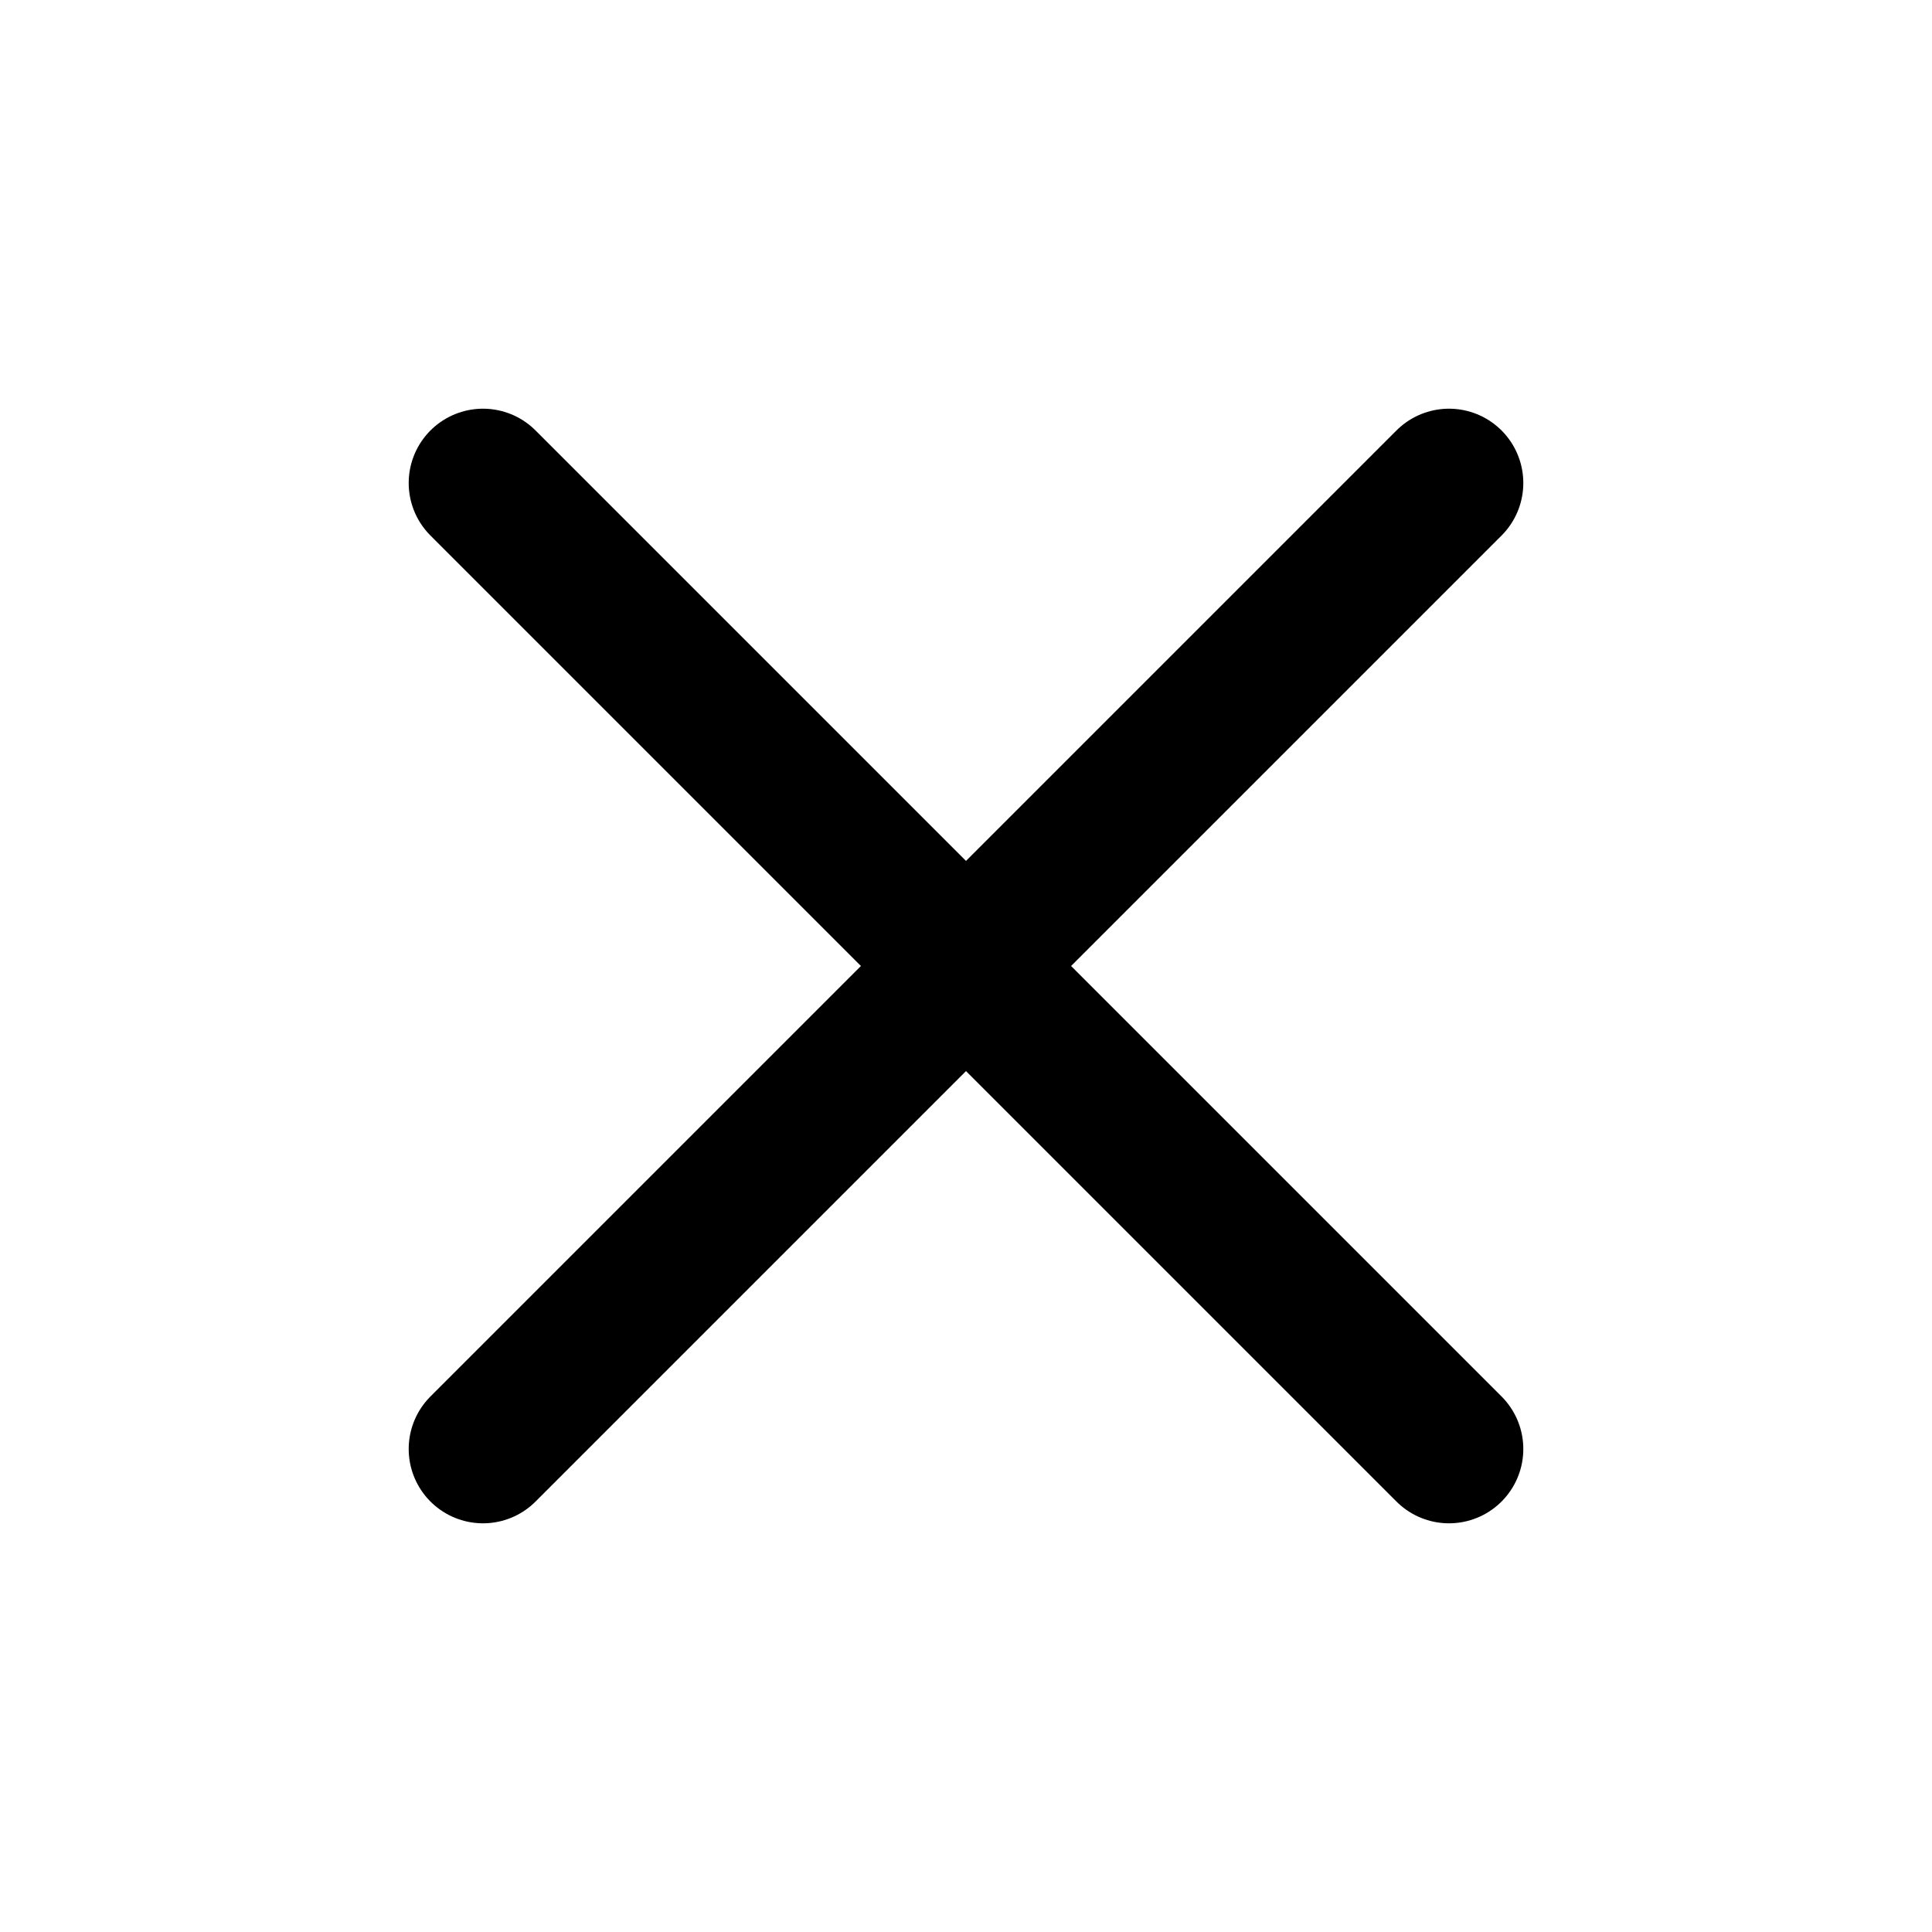
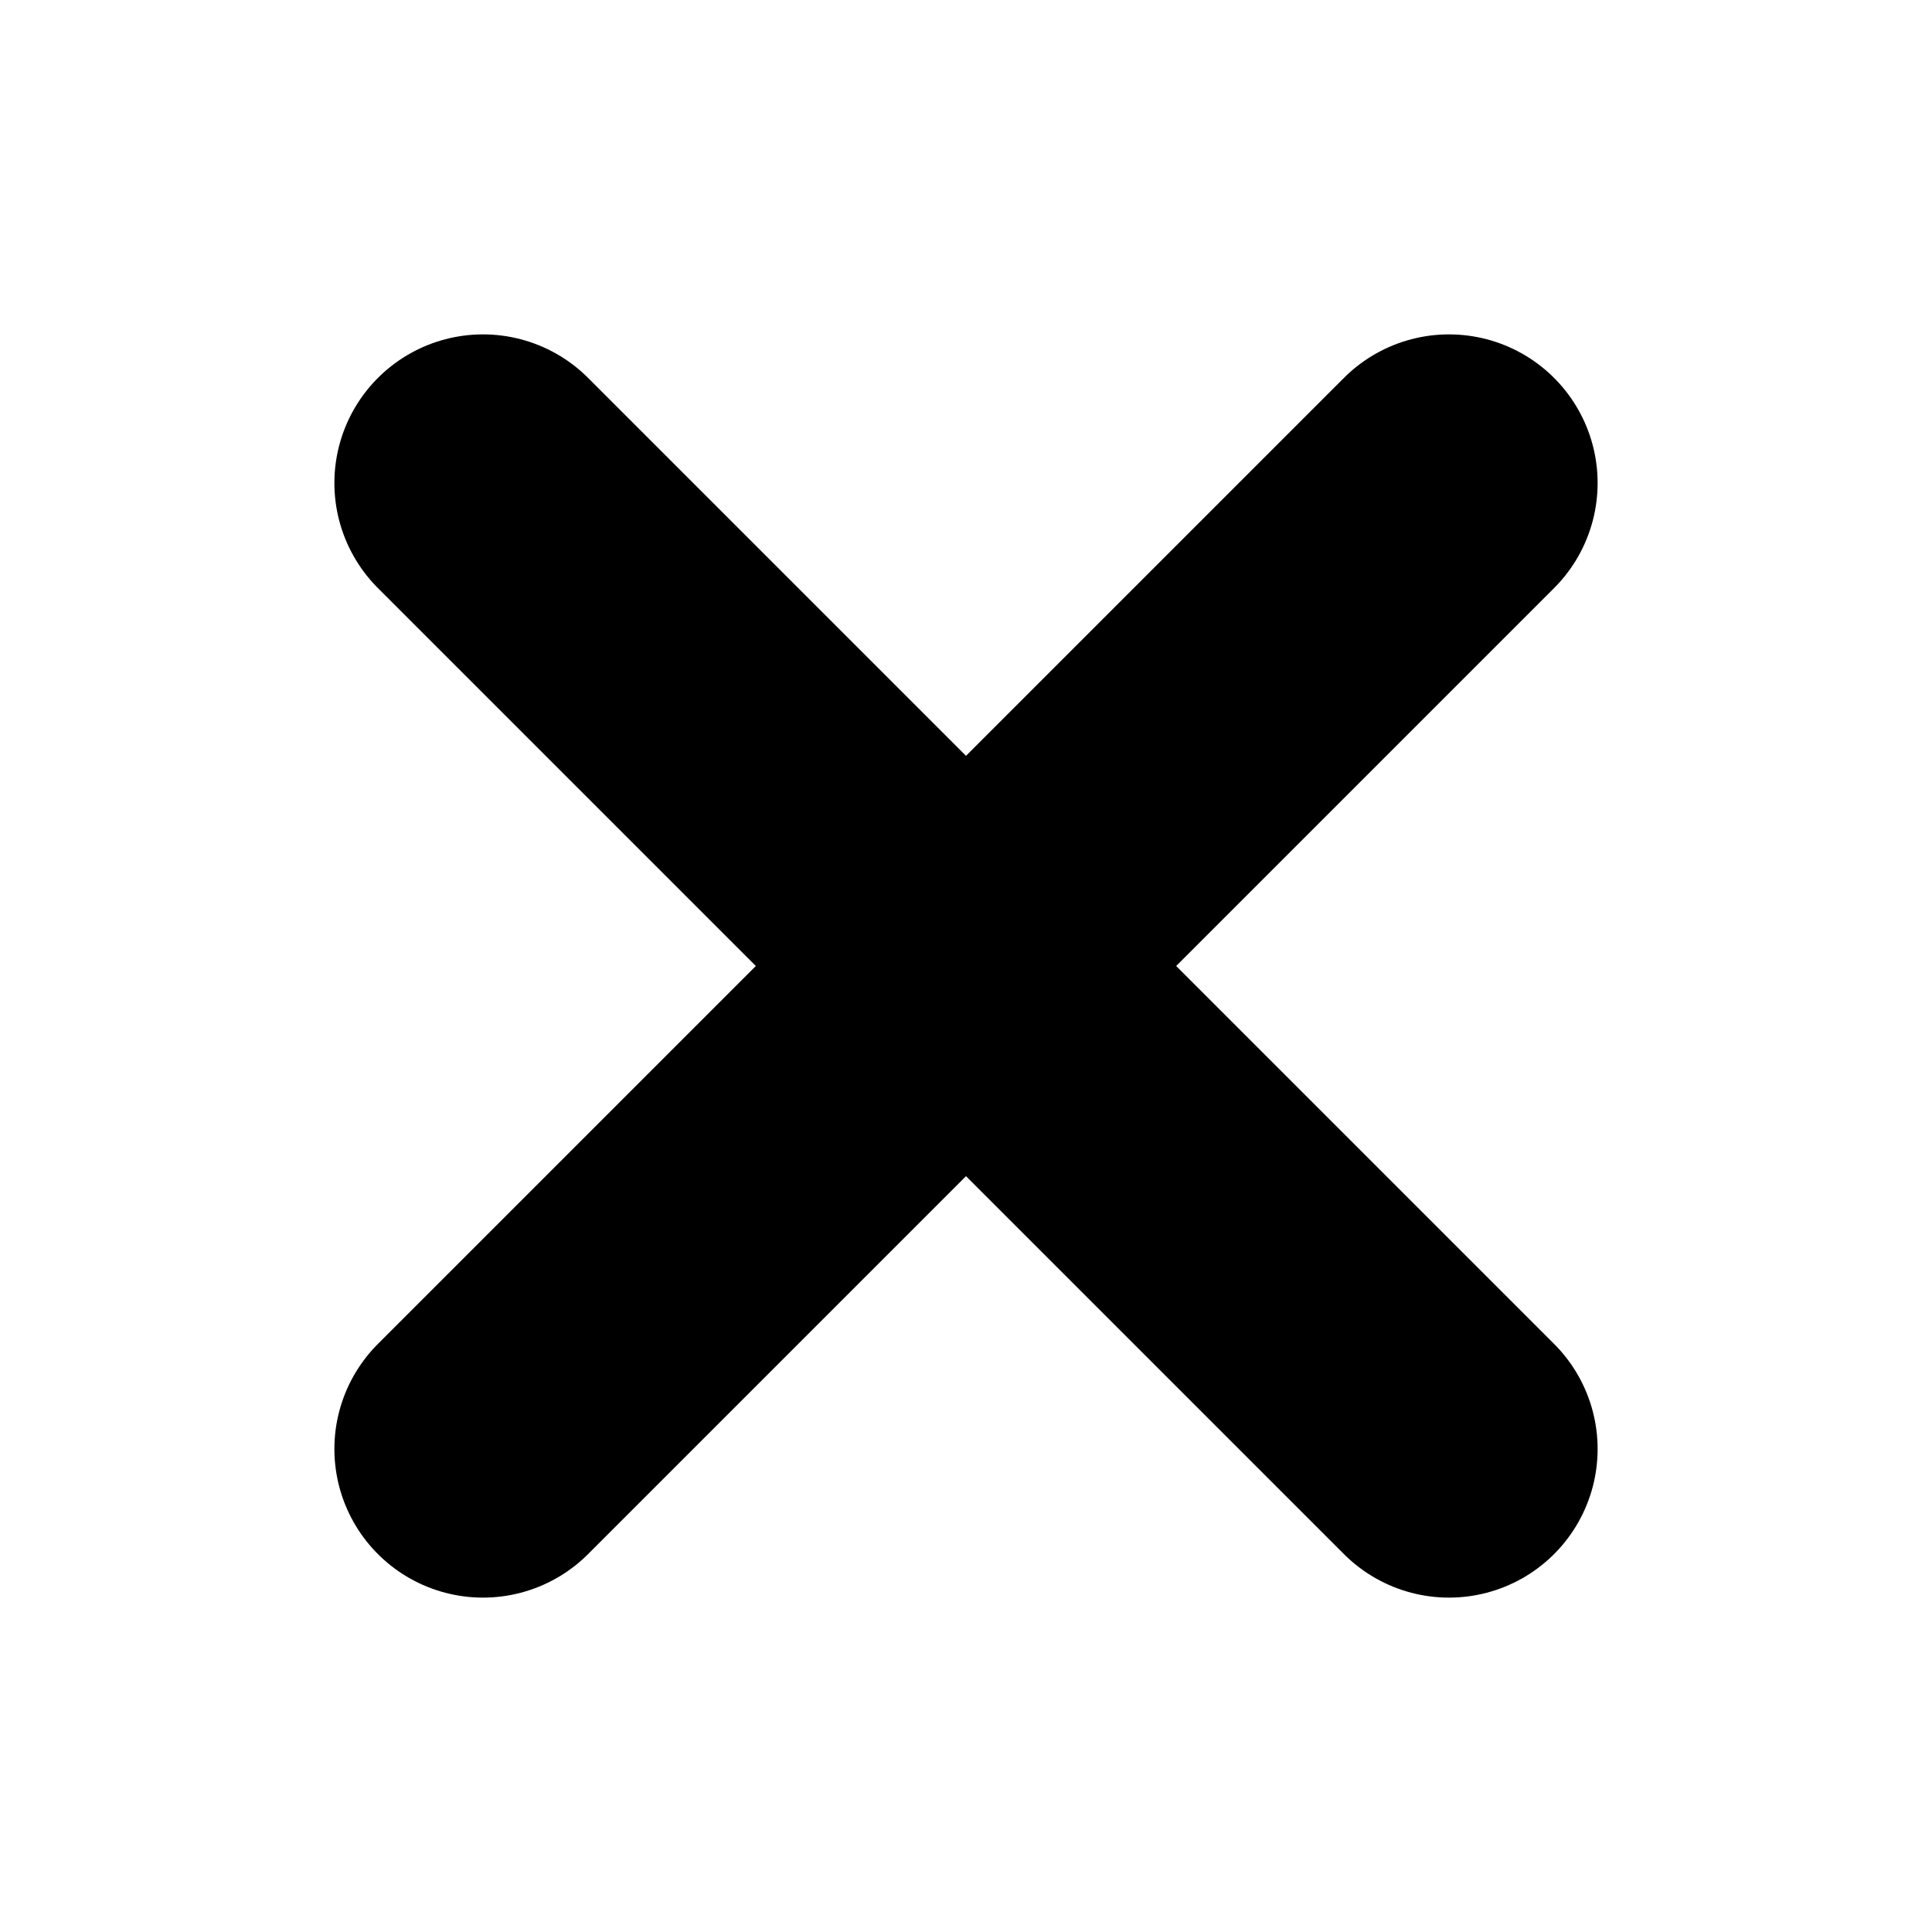
<svg xmlns="http://www.w3.org/2000/svg" width="32" height="32" viewBox="0 0 26 26" fill="none">
  <g id="x">
-     <path id="Vector" d="M19.5 6.5L6.5 19.5" stroke="#000000" stroke-width="2" stroke-linecap="round" stroke-linejoin="round" />
-     <path id="Vector_2" d="M6.5 6.5L19.5 19.5" stroke="#000000" stroke-width="2" stroke-linecap="round" stroke-linejoin="round" />
+     <path id="Vector" d="M19.5 6.5L6.5 19.5" stroke="#000000" stroke-width="4" stroke-linecap="round" stroke-linejoin="round" />
+     <path id="Vector_2" d="M6.5 6.5L19.5 19.5" stroke="#000000" stroke-width="4" stroke-linecap="round" stroke-linejoin="round" />
  </g>
</svg>
